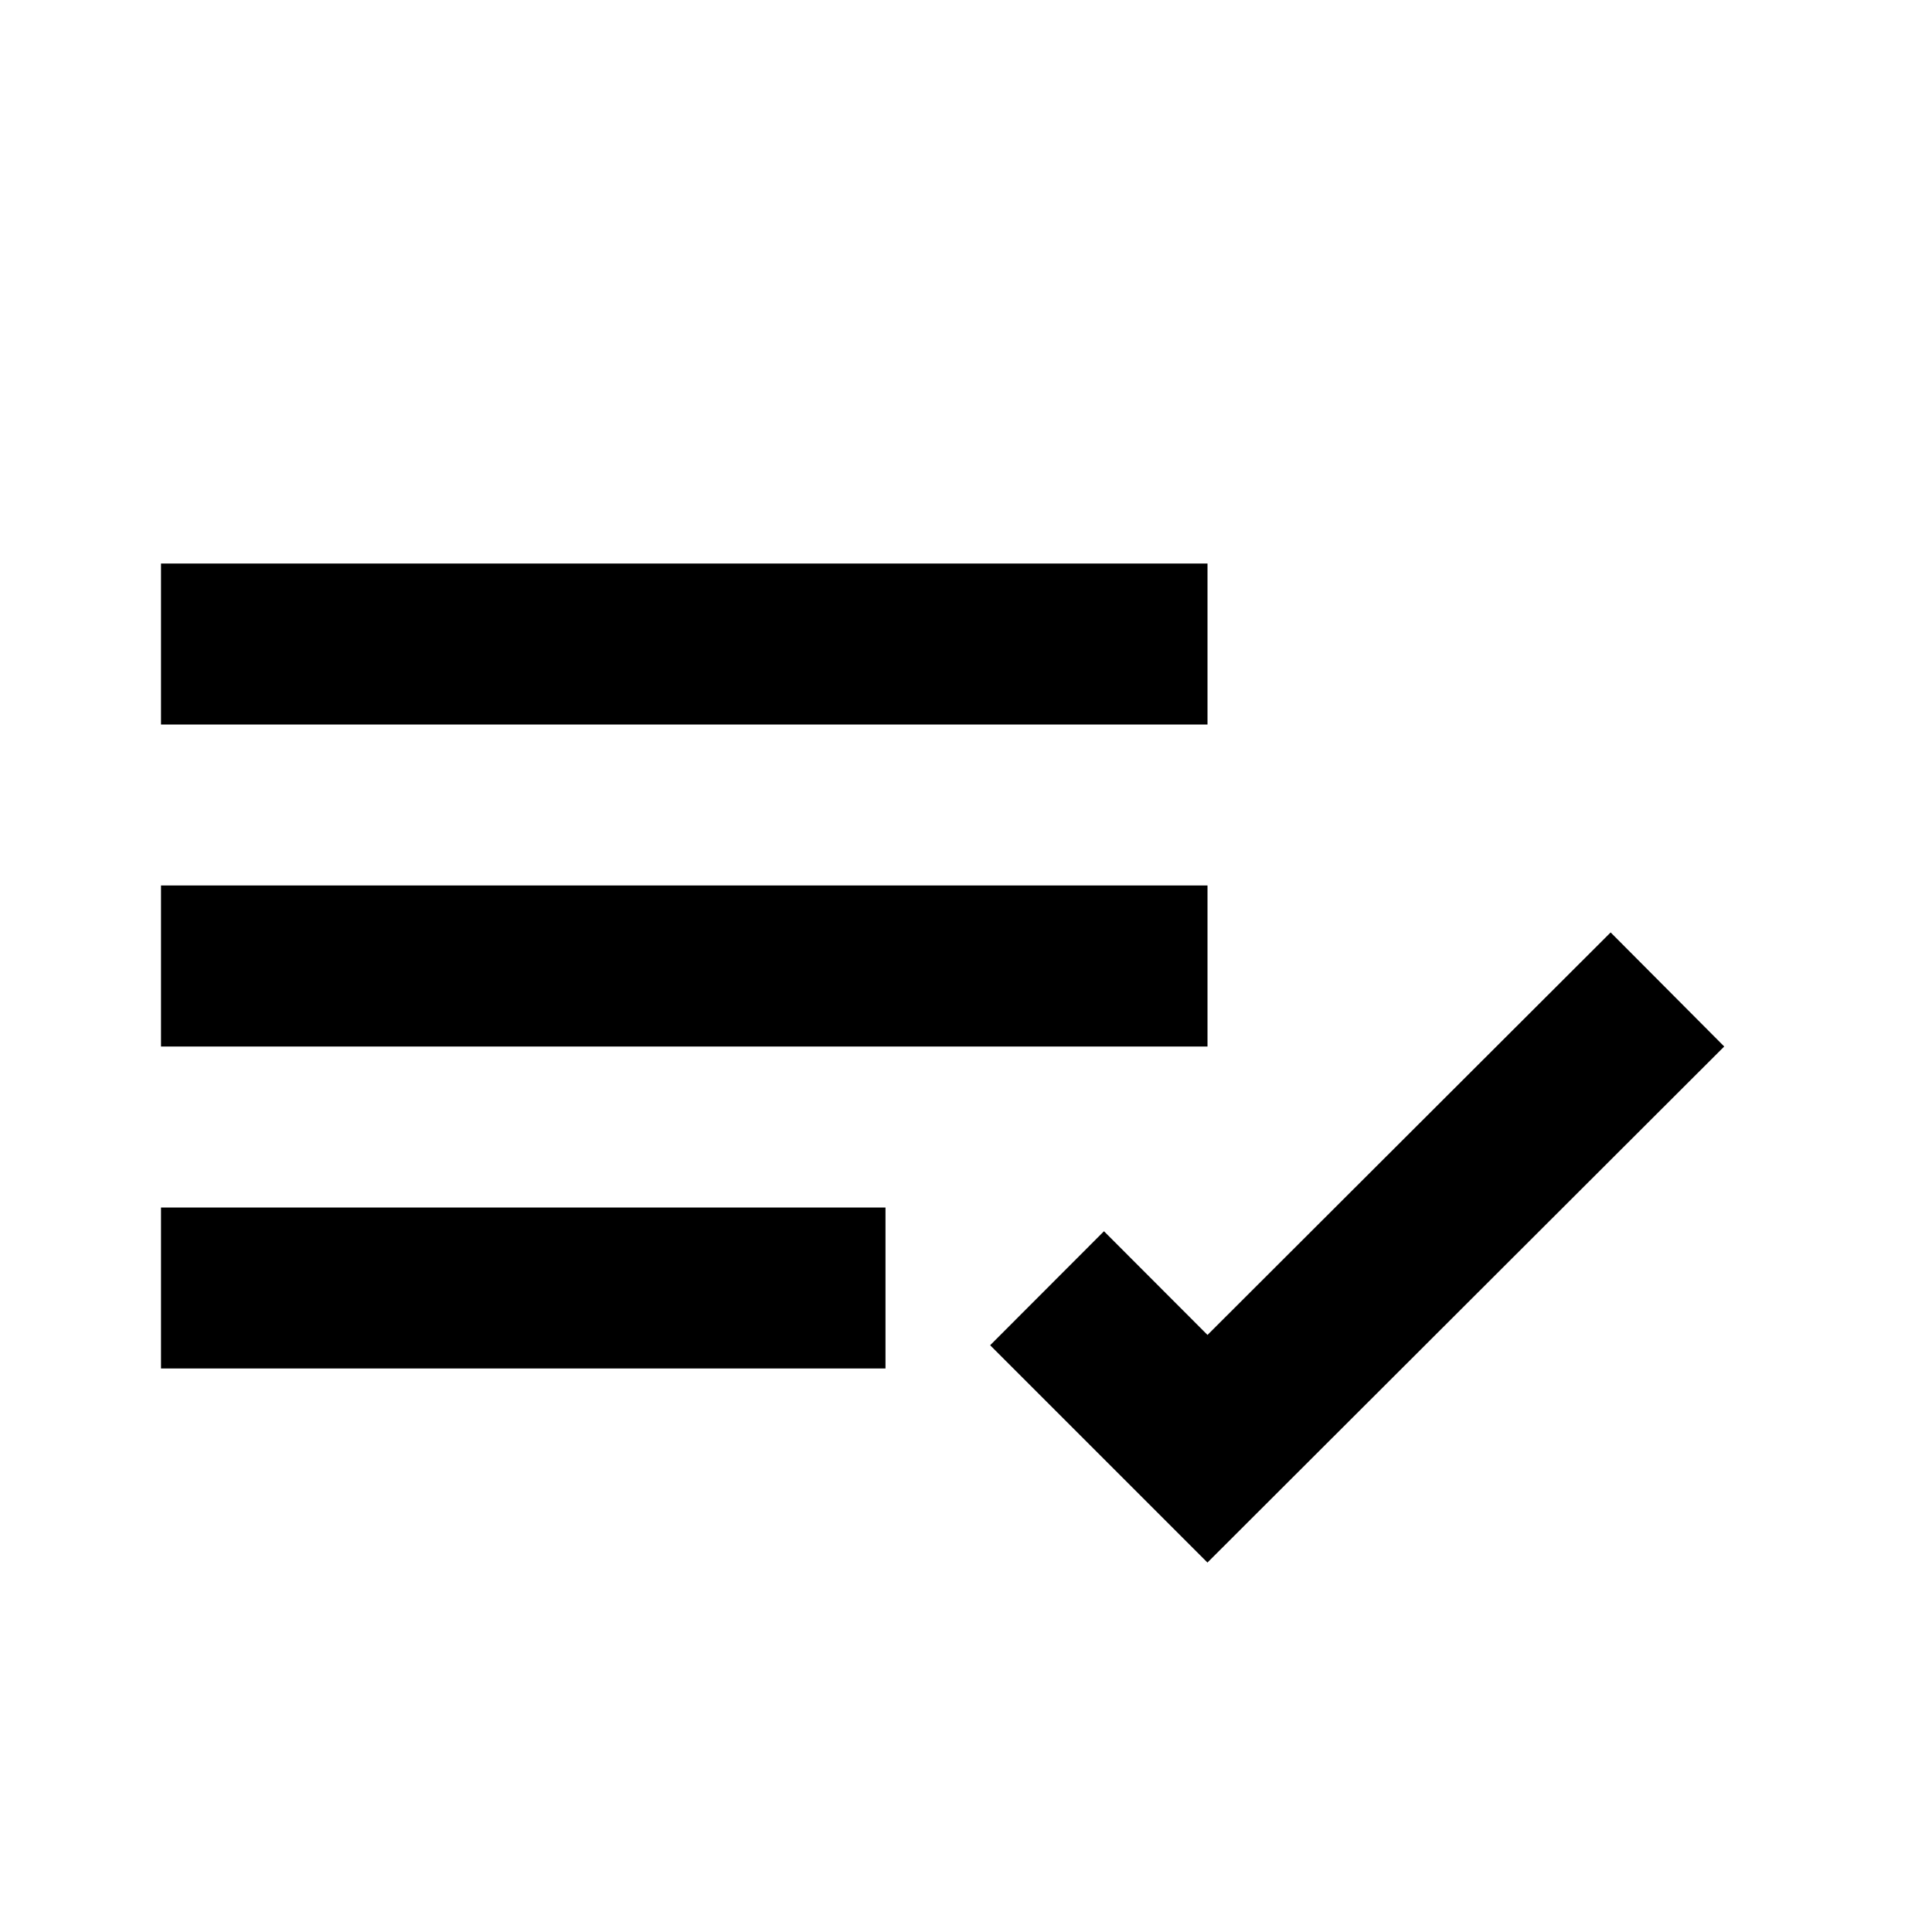
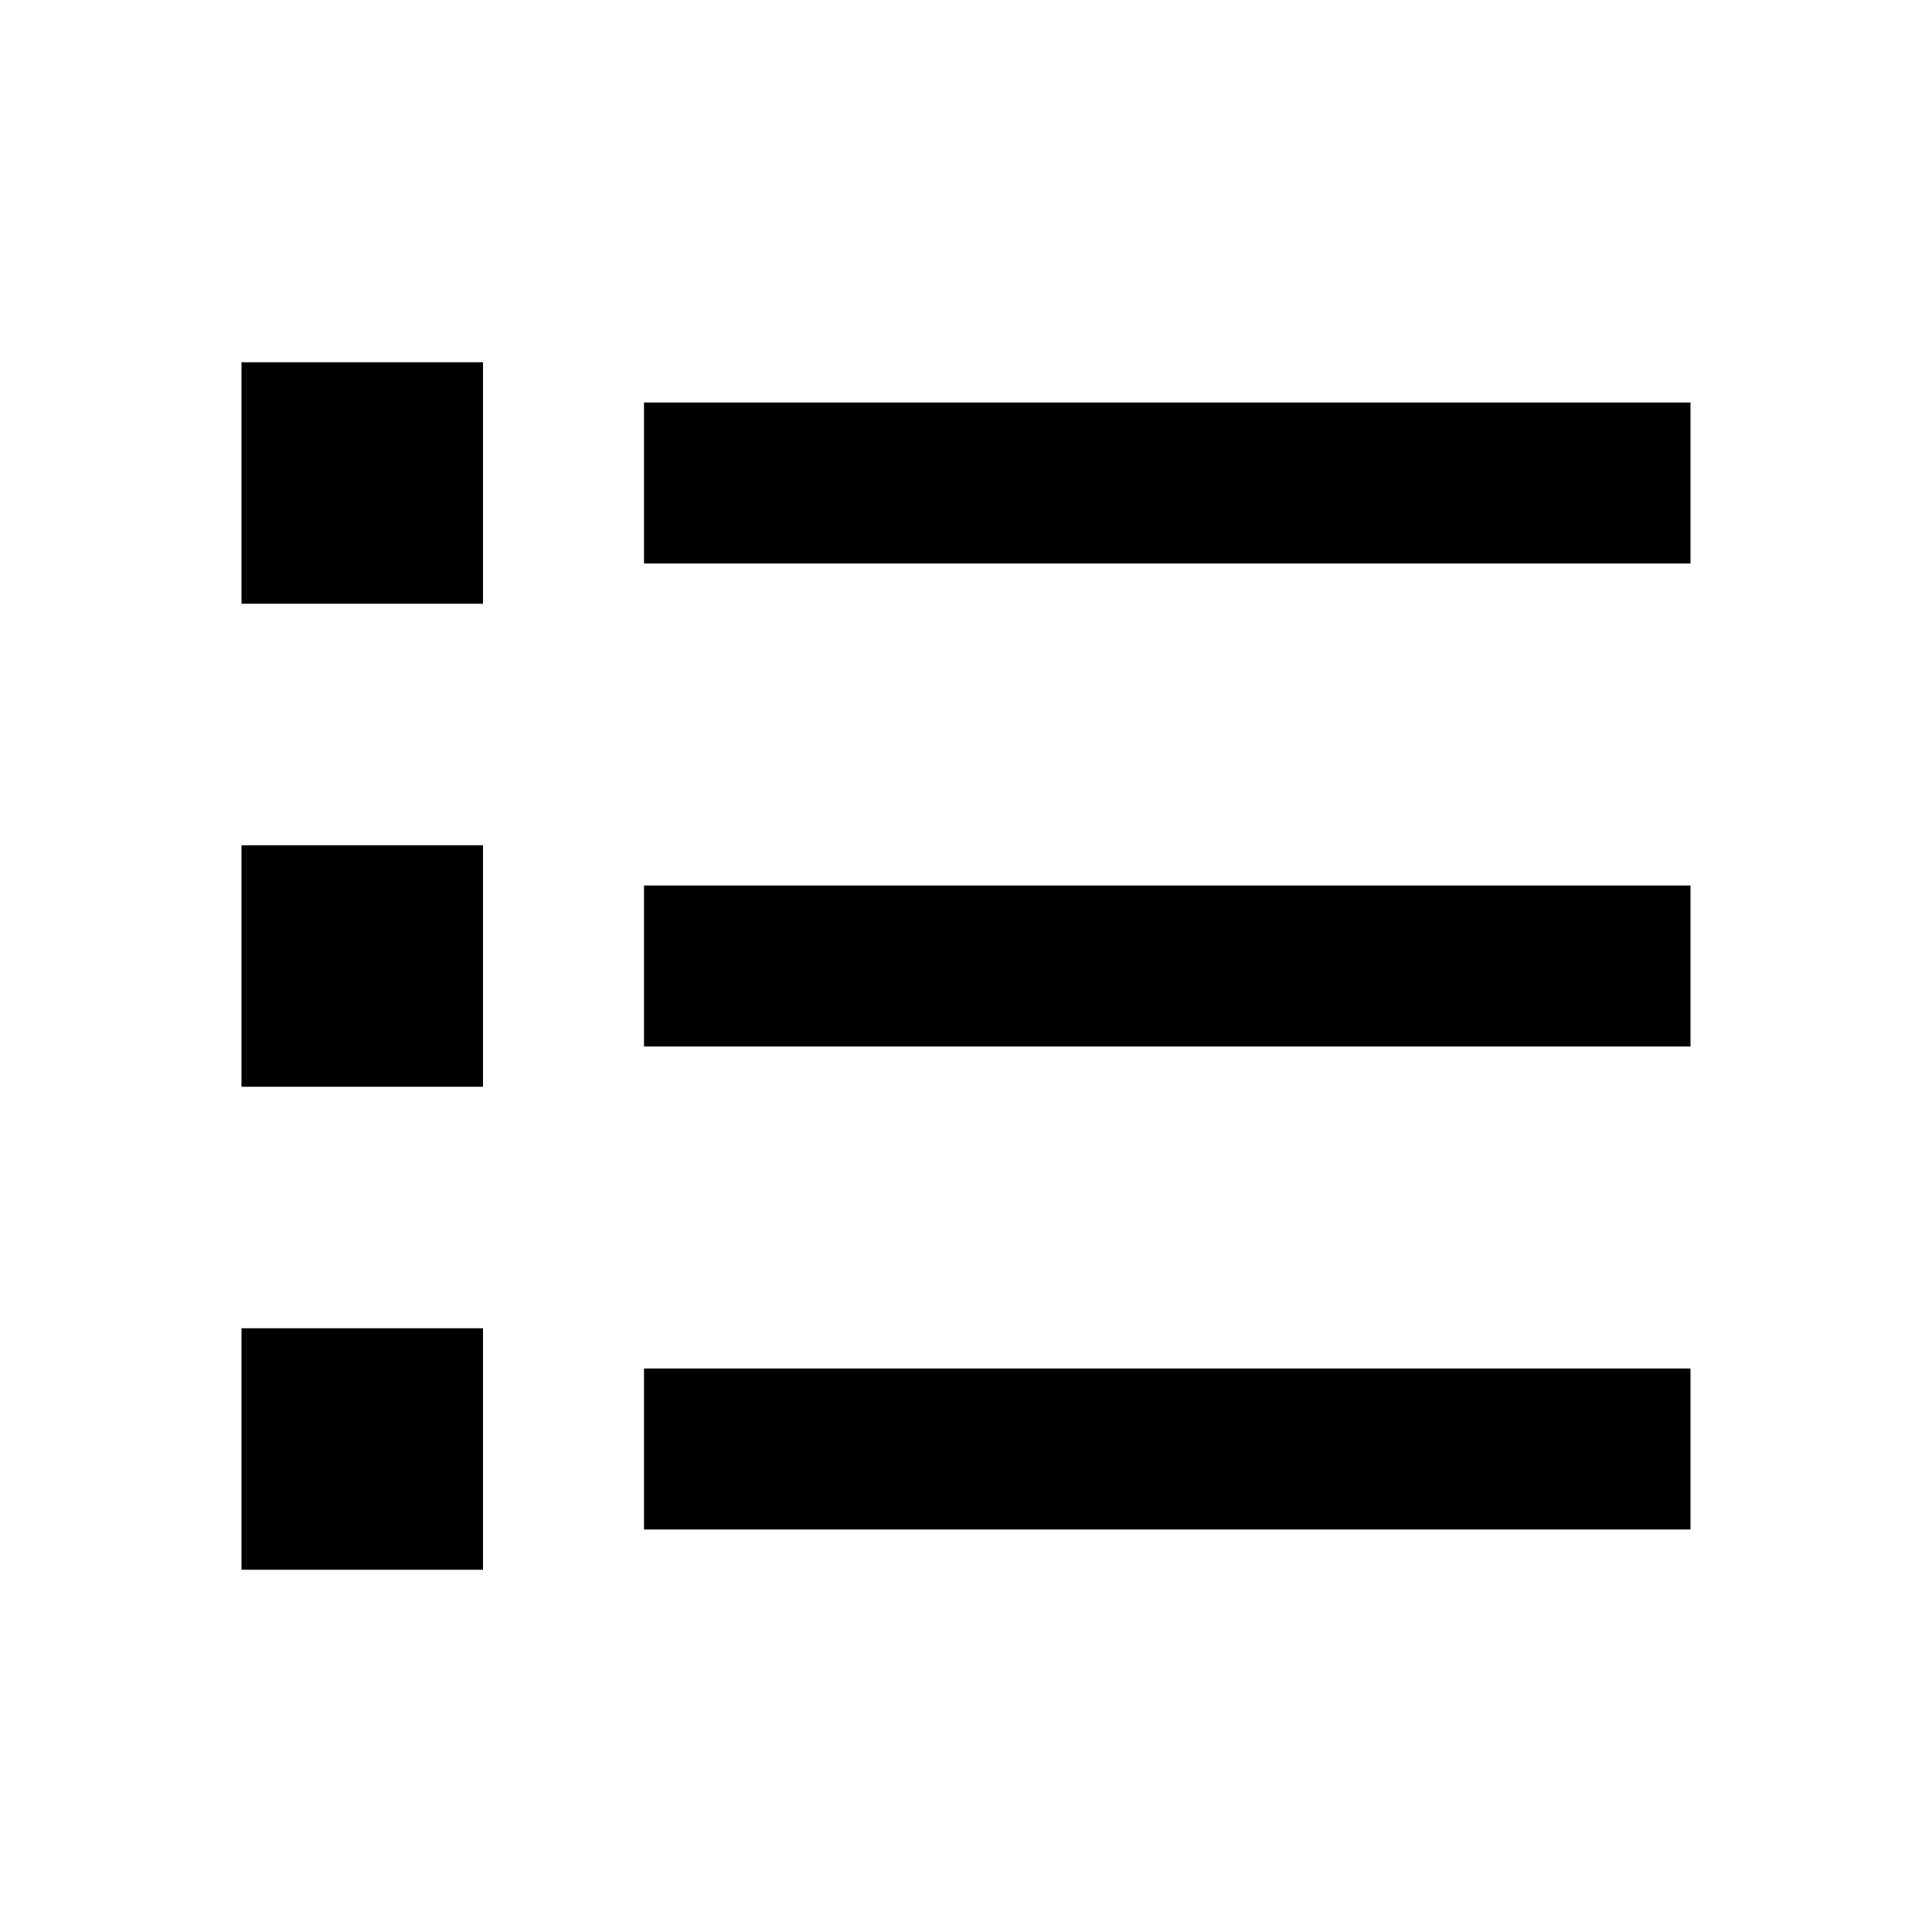
<svg xmlns="http://www.w3.org/2000/svg" width="24" height="24" viewBox="0 0 24 24" fill="none">
-   <path d="M15 19.411L12.3 16.711L13.714 15.295L15 16.583L20.008 11.583L21.419 13L15 19.41V19.411ZM11 17H2V15H11V17ZM15 13H2V11H15V13ZM15 9H2V7H15V9Z" fill="black" />
+   <path d="M8 5H21V7H8V5ZM3 4.5H6V7.5H3V4.5ZM3 10.5H6V13.5H3V10.5ZM3 16.5H6V19.5H3V16.5ZM8 11H21V13H8V11ZM8 17H21V19H8V17Z" fill="black" />
</svg>
